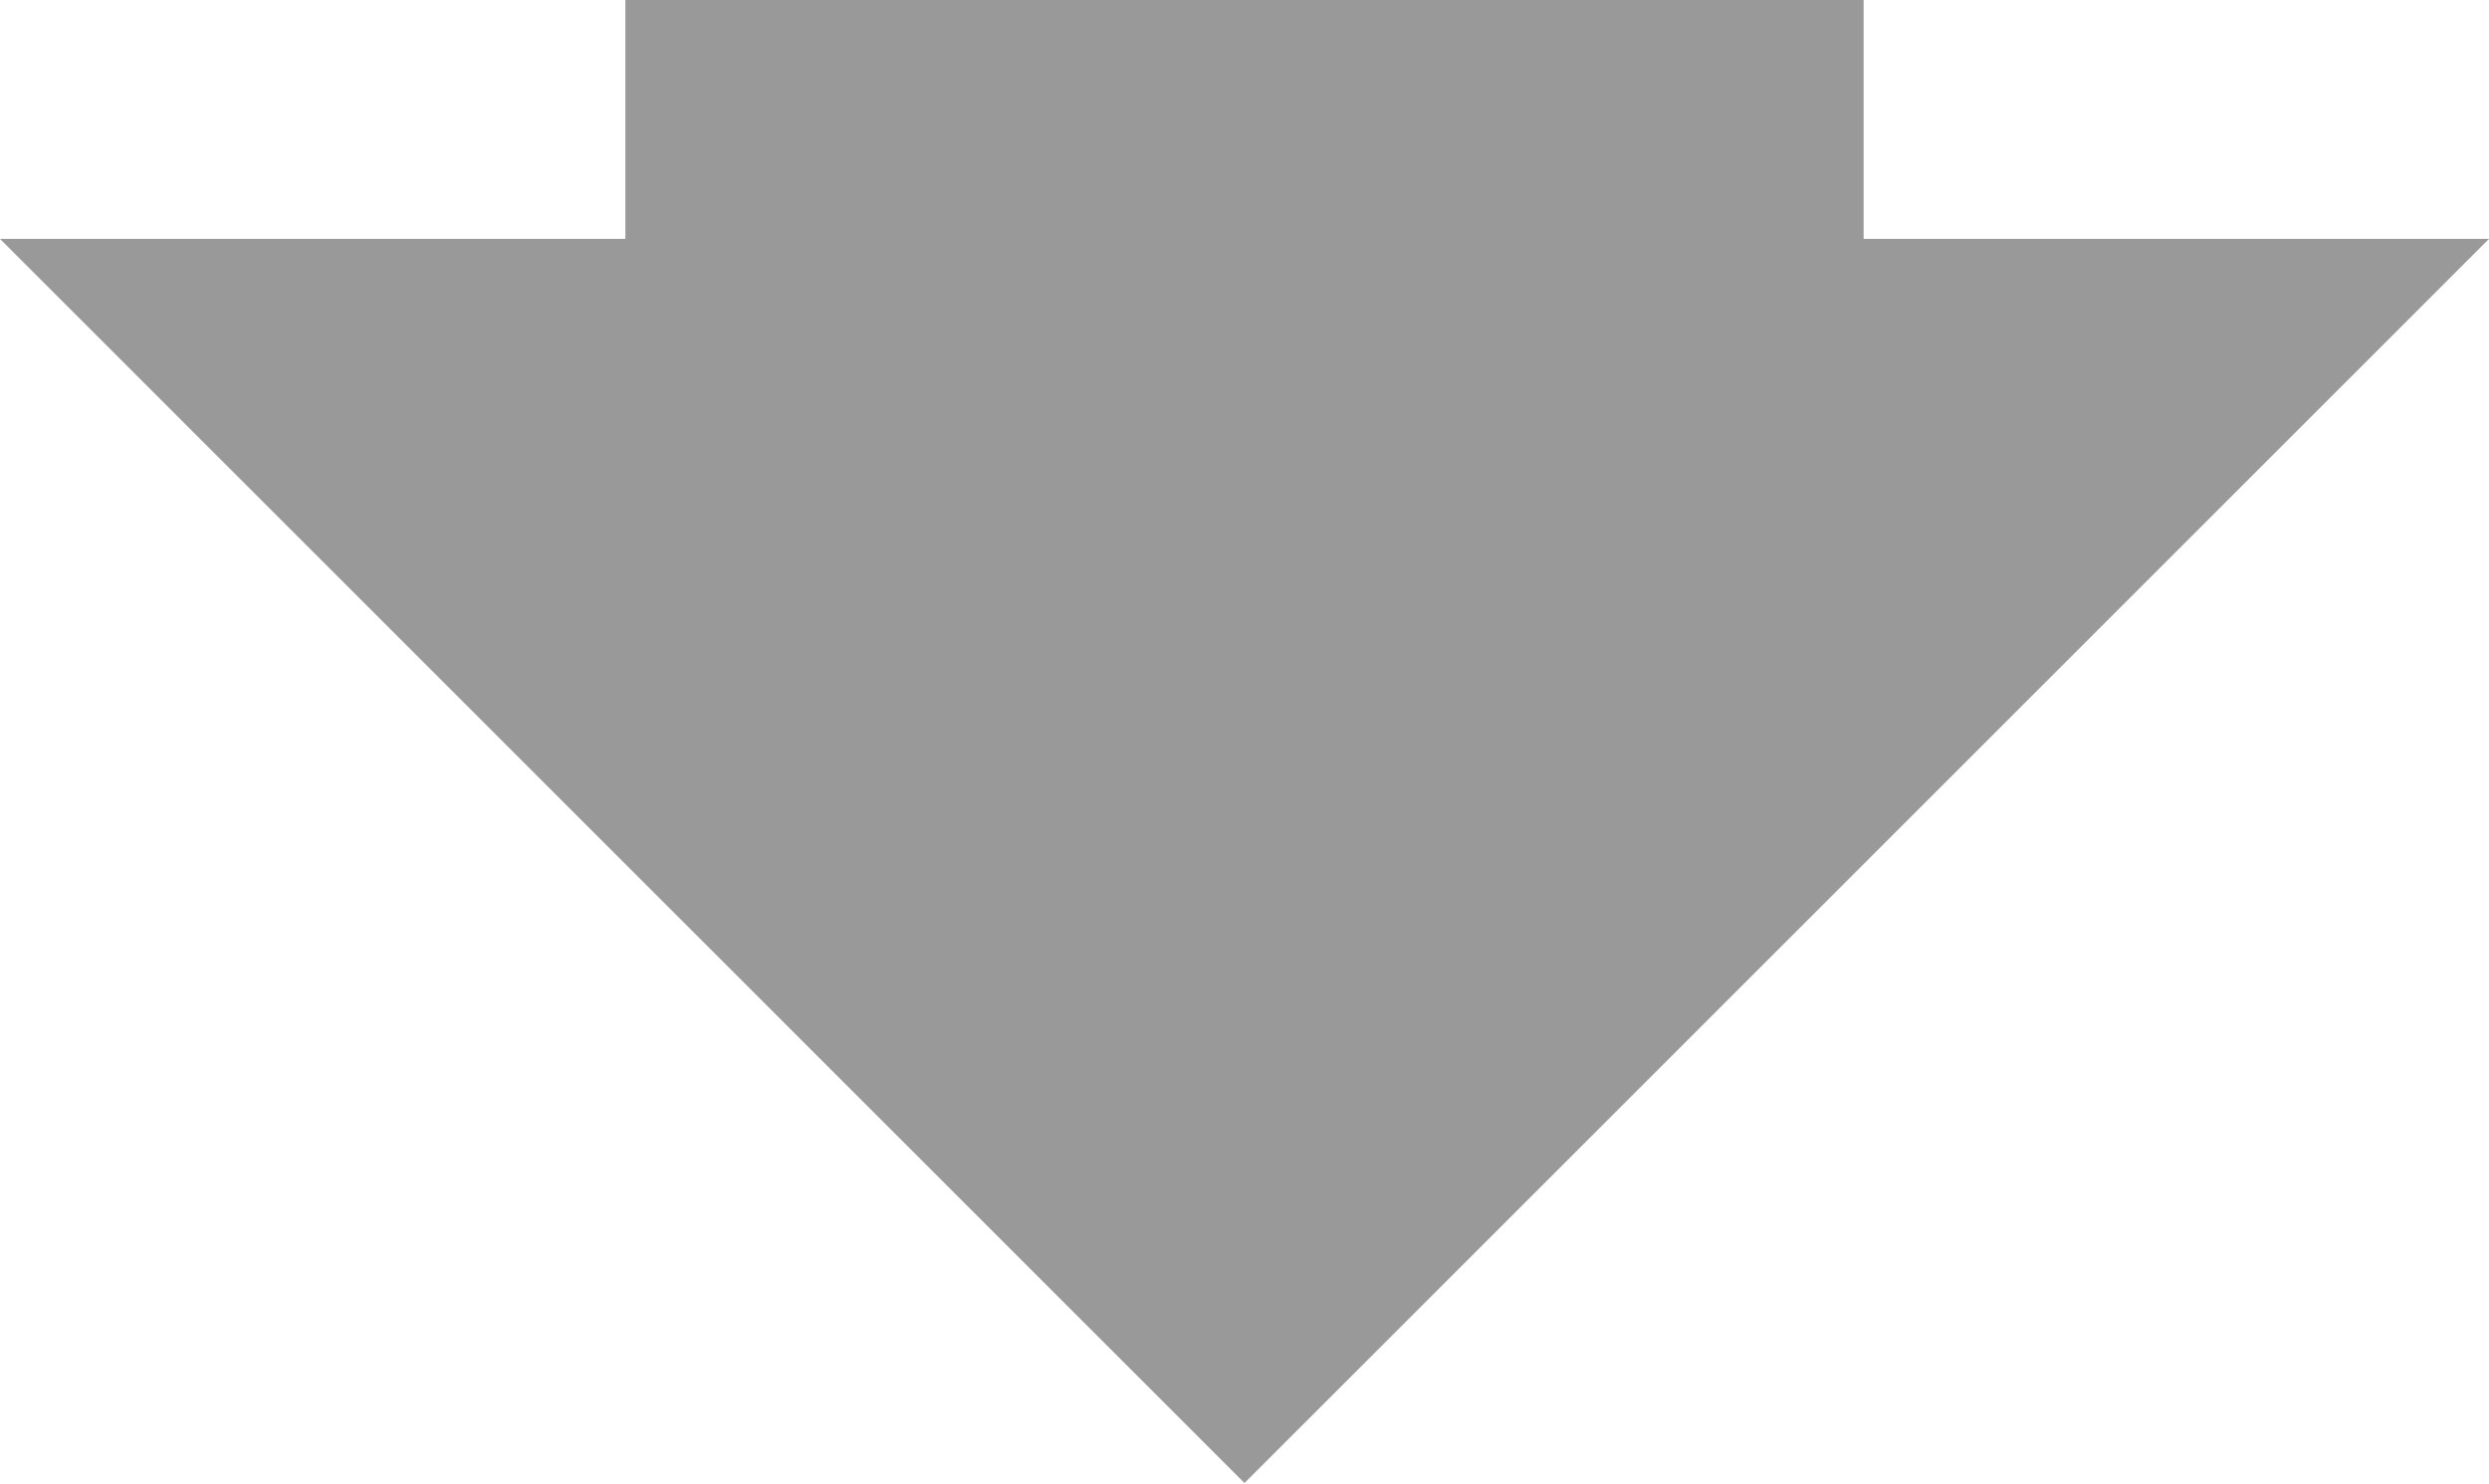
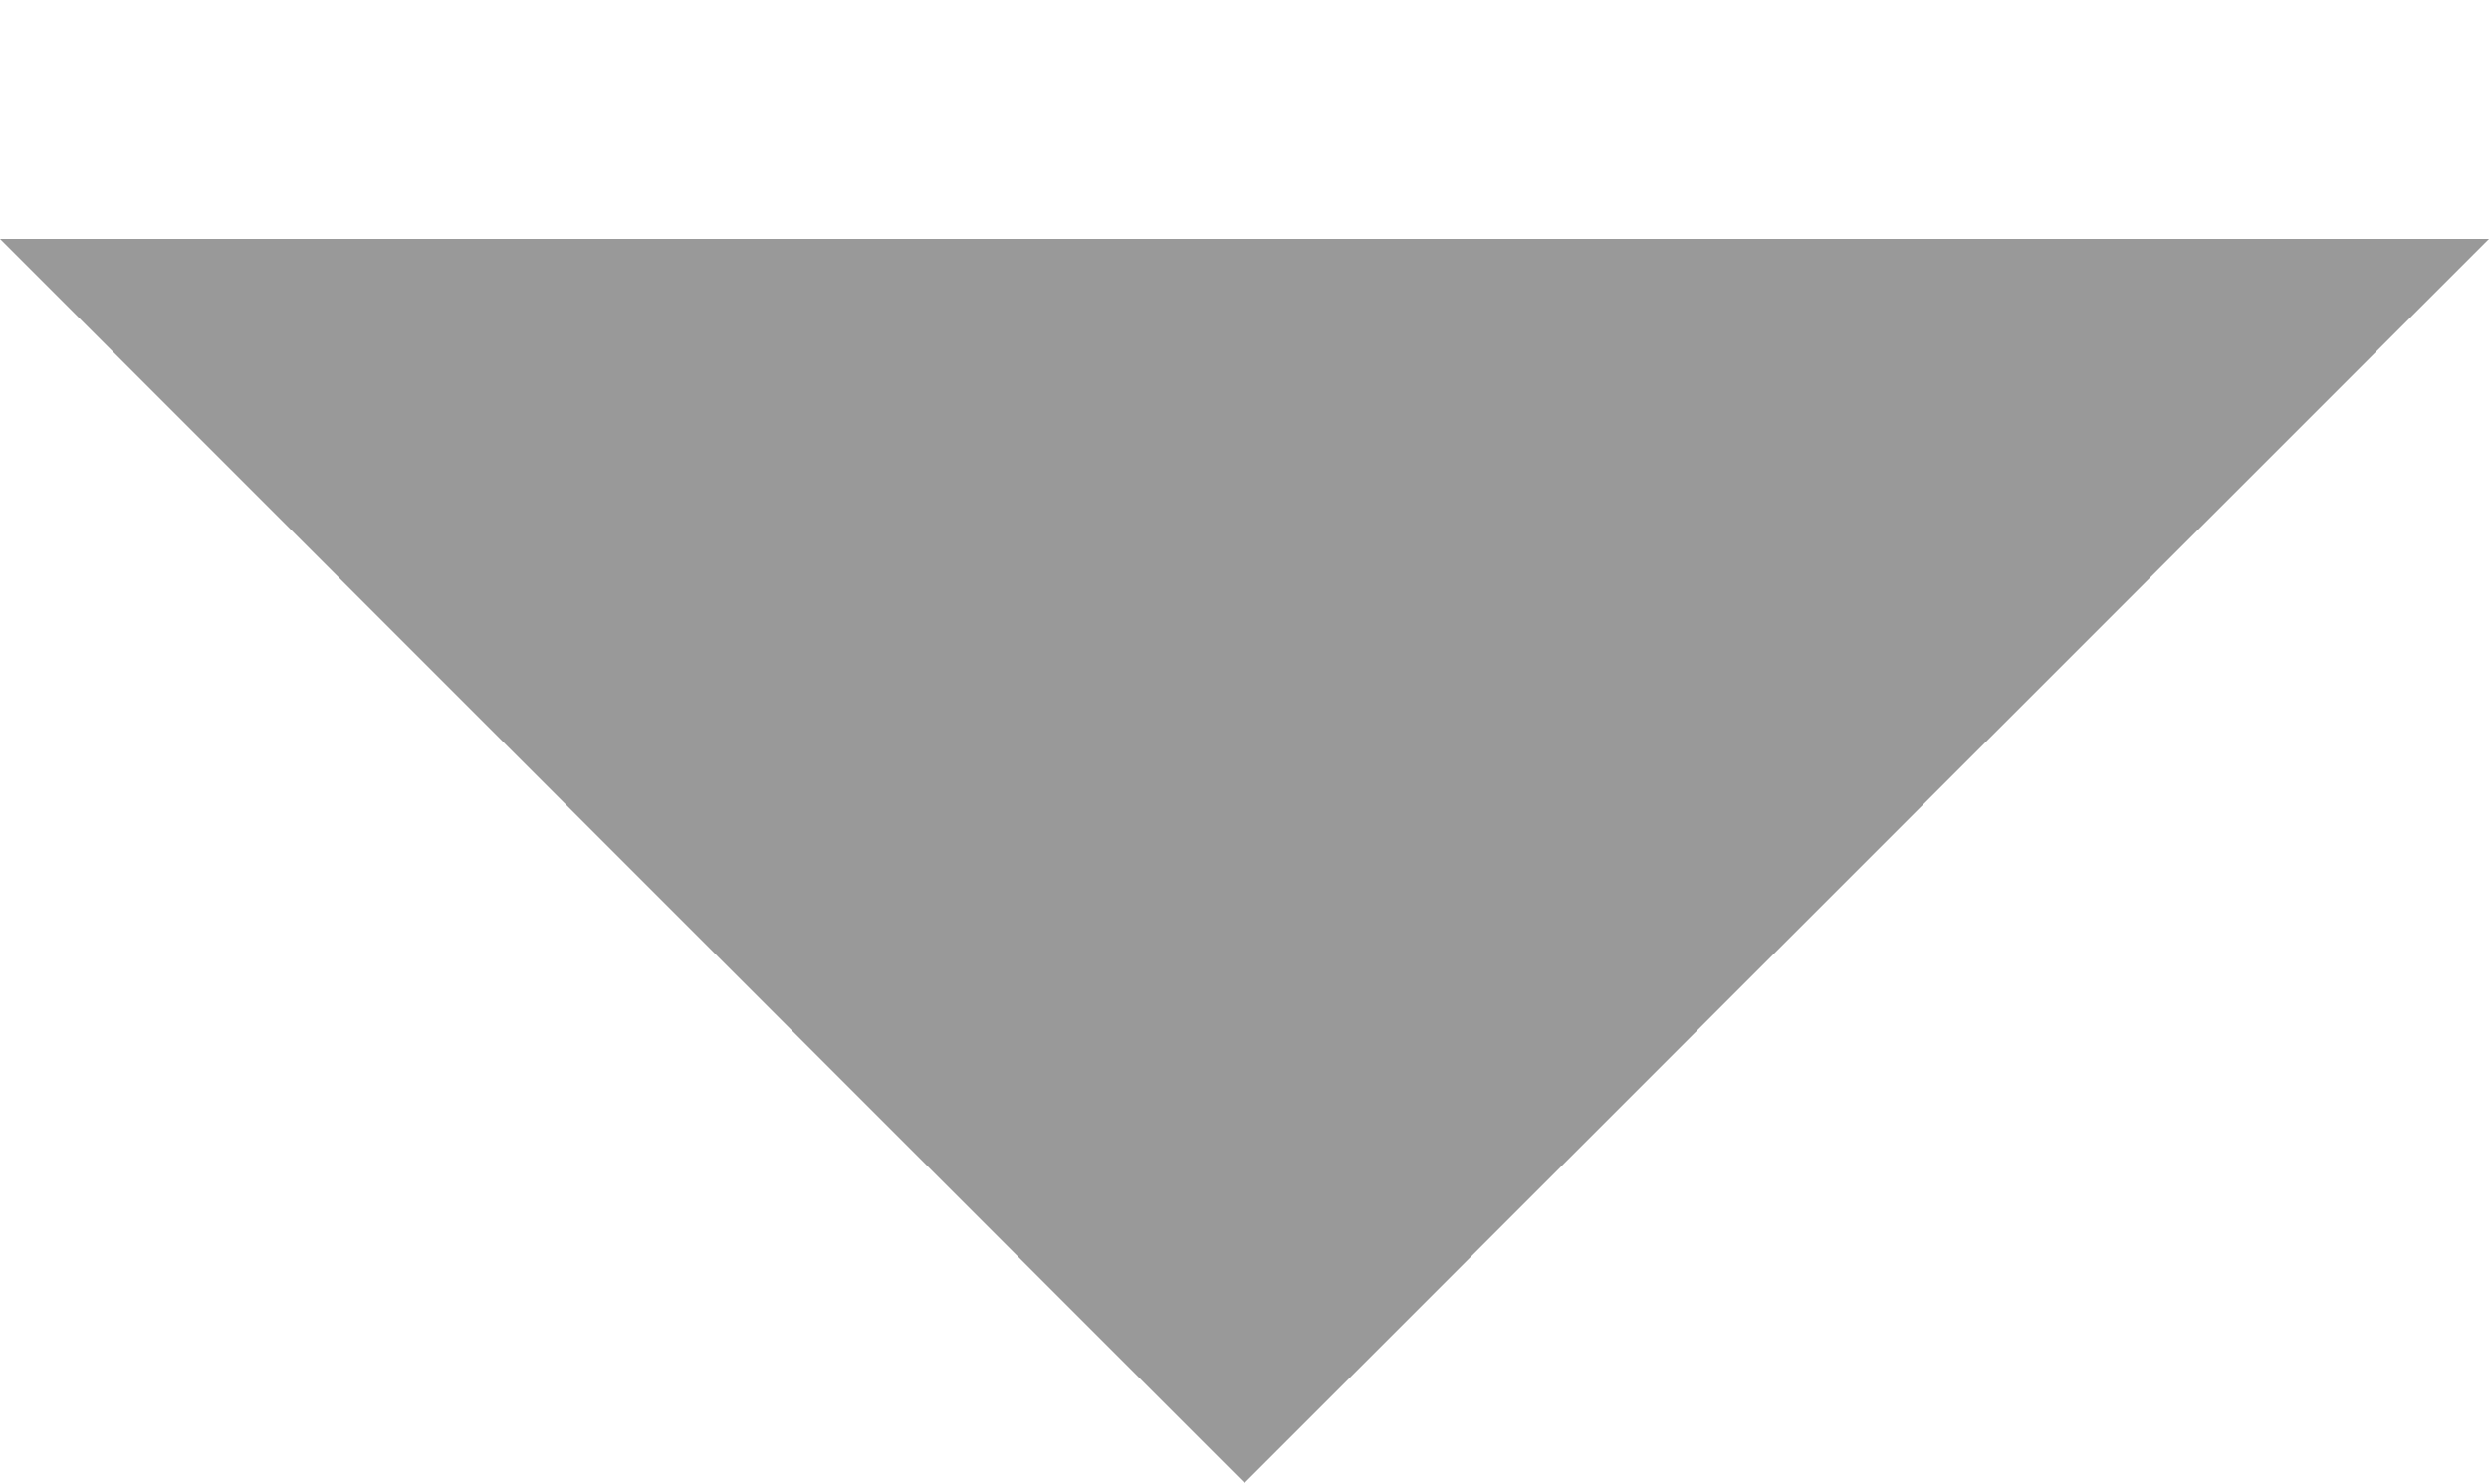
<svg xmlns="http://www.w3.org/2000/svg" id="b245a661-8f97-48b2-bf33-69cf27d346e6" data-name="Ebene 1" viewBox="0 0 412.071 245.596">
  <defs>
    <style>.e8156cb9-9a48-44fd-9110-d4e7012063b9{fill:#999;stroke:#999;stroke-miterlimit:10;stroke-width:5px;}
        </style>
  </defs>
  <polygon class="e8156cb9-9a48-44fd-9110-d4e7012063b9" points="206.036 242.06 6.036 42.06 406.036 42.06 206.036 242.06" />
-   <rect class="e8156cb9-9a48-44fd-9110-d4e7012063b9" x="106.036" y="2.5" width="200" height="62.637" />
</svg>
